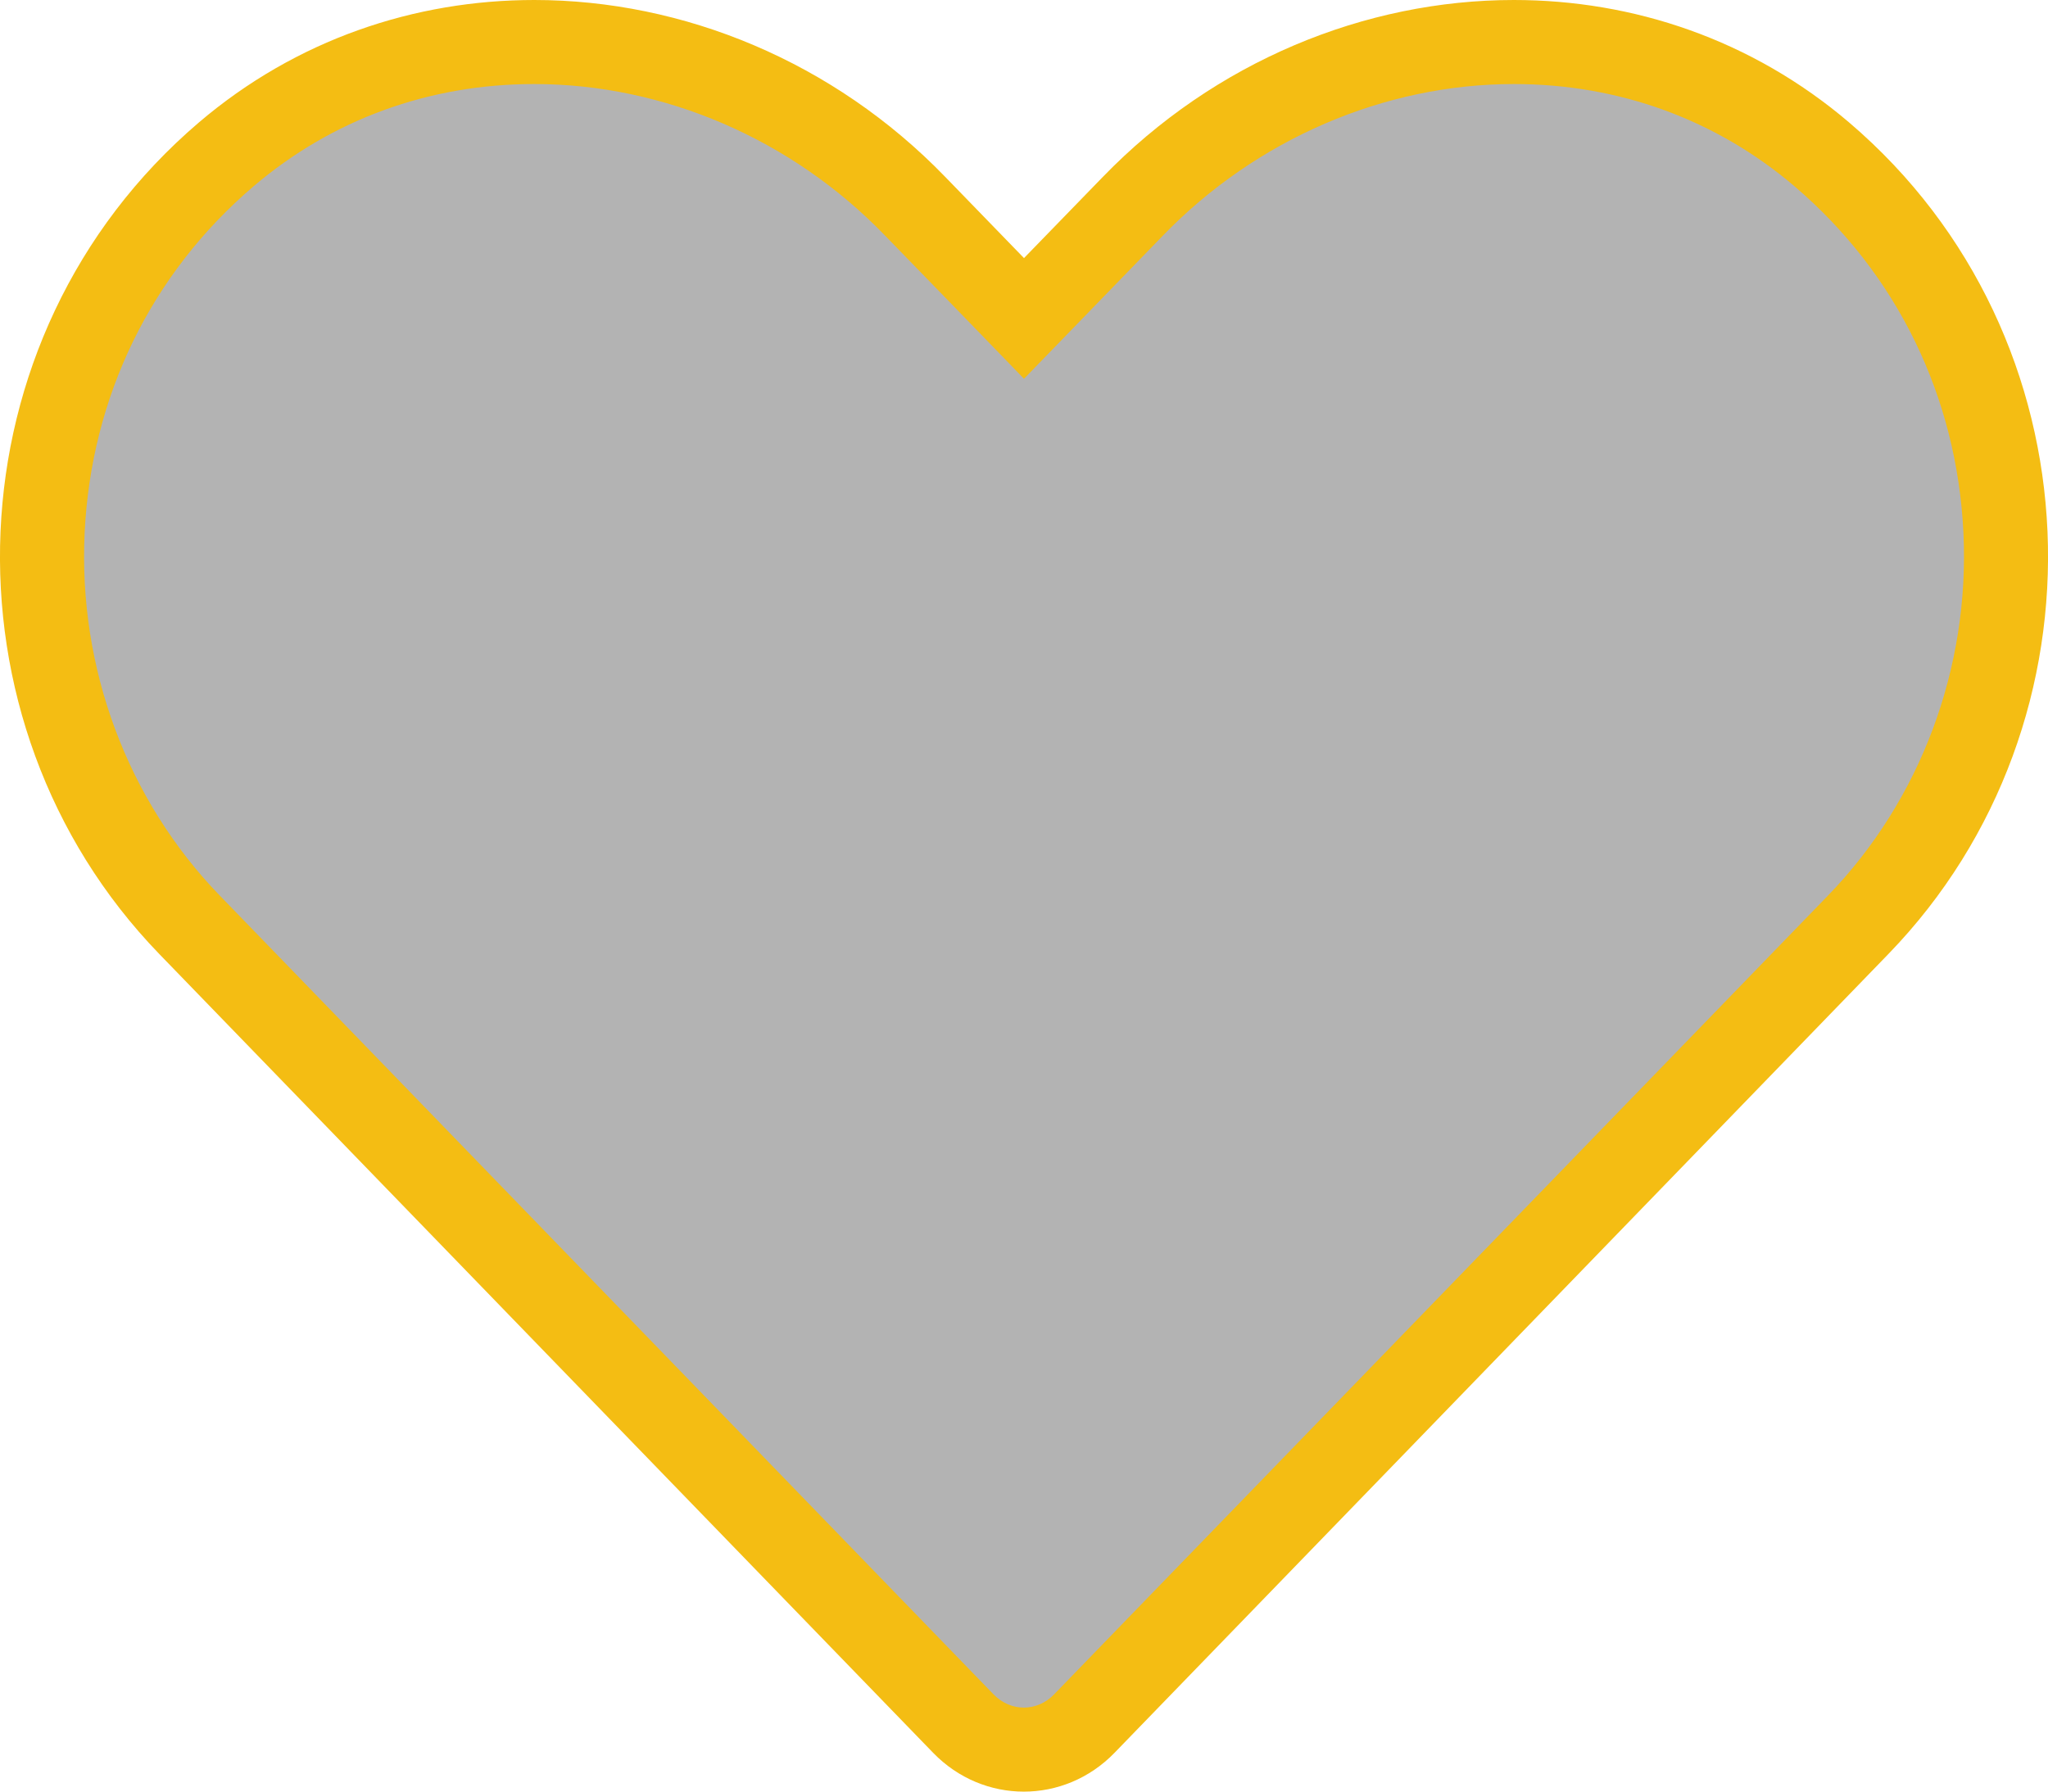
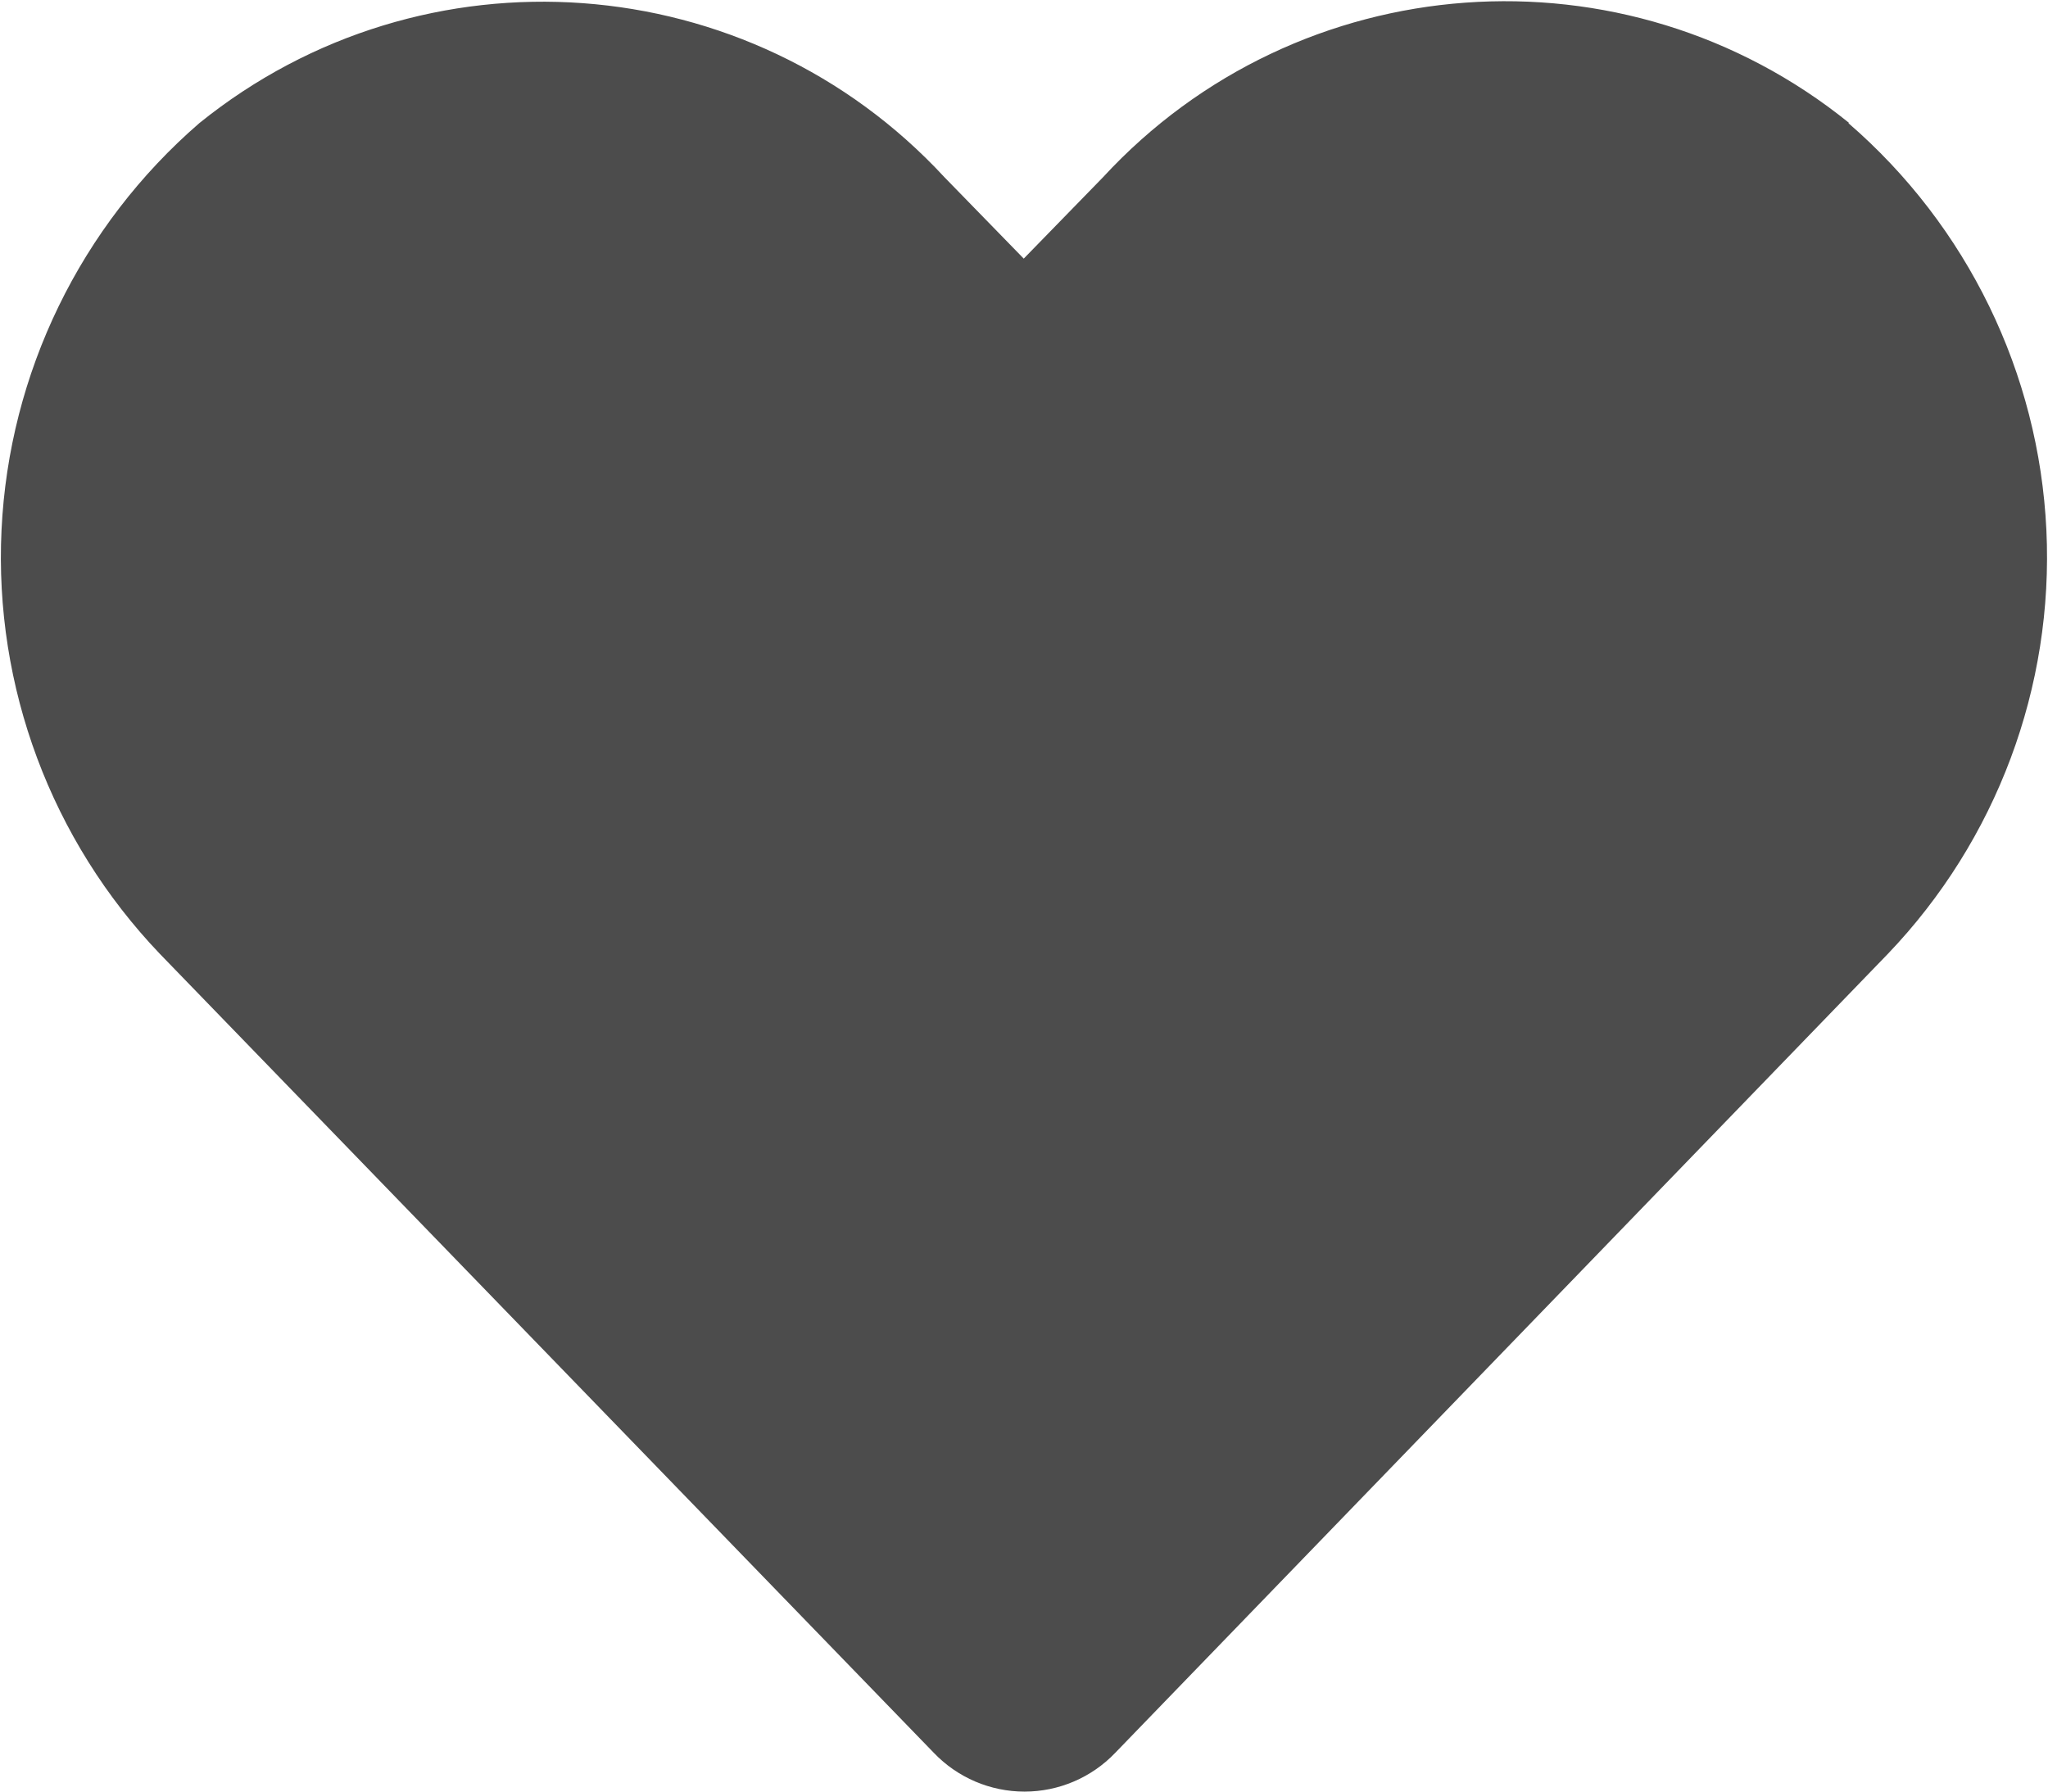
- <svg xmlns="http://www.w3.org/2000/svg" width="24.364" height="21.319" viewBox="0 0 24.364 21.319">
+ <svg xmlns="http://www.w3.org/2000/svg" width="15.526" height="13.585" viewBox="0 0 15.526 13.585">
  <defs>
-     <style>.a{fill:rgba(0,0,0,0.3);}.b,.c{stroke:none;}.c{fill:#f4bd13;}</style>
+     <style>.a{fill:#4c4c4c;}</style>
  </defs>
-   <g class="a" transform="translate(0.012 -31.967)">
-     <path class="b" d="M 12.168 52.786 C 11.897 52.786 11.642 52.676 11.449 52.477 L 2.241 42.97 C 1.048 41.736 0.412 40.029 0.495 38.284 C 0.579 36.525 1.354 34.935 2.678 33.805 C 3.705 32.93 4.973 32.467 6.344 32.467 C 8.022 32.467 9.673 33.178 10.873 34.419 L 11.812 35.386 L 12.17 35.756 L 12.529 35.386 L 13.467 34.42 C 14.67 33.179 16.321 32.467 17.998 32.467 C 19.368 32.467 20.636 32.93 21.663 33.805 C 22.987 34.935 23.762 36.526 23.845 38.285 C 23.928 40.029 23.29 41.736 22.095 42.97 L 12.887 52.477 C 12.694 52.676 12.439 52.786 12.168 52.786 Z" />
-     <path class="c" d="M 6.344 32.967 C 5.093 32.967 3.938 33.388 3.003 34.185 C 1.785 35.224 1.072 36.689 0.995 38.308 C 0.918 39.915 1.503 41.488 2.601 42.622 L 11.808 52.129 C 11.906 52.23 12.034 52.286 12.168 52.286 C 12.302 52.286 12.43 52.23 12.527 52.13 L 21.736 42.622 C 22.835 41.487 23.422 39.915 23.346 38.309 C 23.269 36.689 22.556 35.225 21.339 34.186 C 20.403 33.388 19.248 32.967 17.998 32.967 C 16.456 32.967 14.935 33.623 13.825 34.768 L 12.888 35.734 L 12.17 36.474 L 11.453 35.734 L 10.514 34.767 C 9.408 33.623 7.888 32.967 6.344 32.967 M 6.344 31.967 C 8.118 31.967 9.906 32.7 11.233 34.072 L 12.17 35.038 L 13.108 34.072 C 14.437 32.7 16.225 31.967 17.998 31.967 C 19.418 31.967 20.828 32.437 21.987 33.425 C 24.976 35.975 25.133 40.553 22.454 43.318 L 13.246 52.825 C 12.948 53.132 12.558 53.286 12.168 53.286 C 11.778 53.286 11.388 53.132 11.09 52.825 L 1.882 43.318 C -0.792 40.553 -0.635 35.975 2.353 33.425 C 3.513 32.436 4.924 31.967 6.344 31.967 Z" />
-   </g>
+   <path class="a" d="M14.007,32.9a4.147,4.147,0,0,0-5.658.412l-.6.616-.6-.616A4.146,4.146,0,0,0,1.5,32.9a4.354,4.354,0,0,0-.3,6.3l5.868,6.059a.951.951,0,0,0,1.374,0L14.3,39.2a4.351,4.351,0,0,0-.3-6.3Z" transform="translate(0.012 -31.967)" />
</svg>
